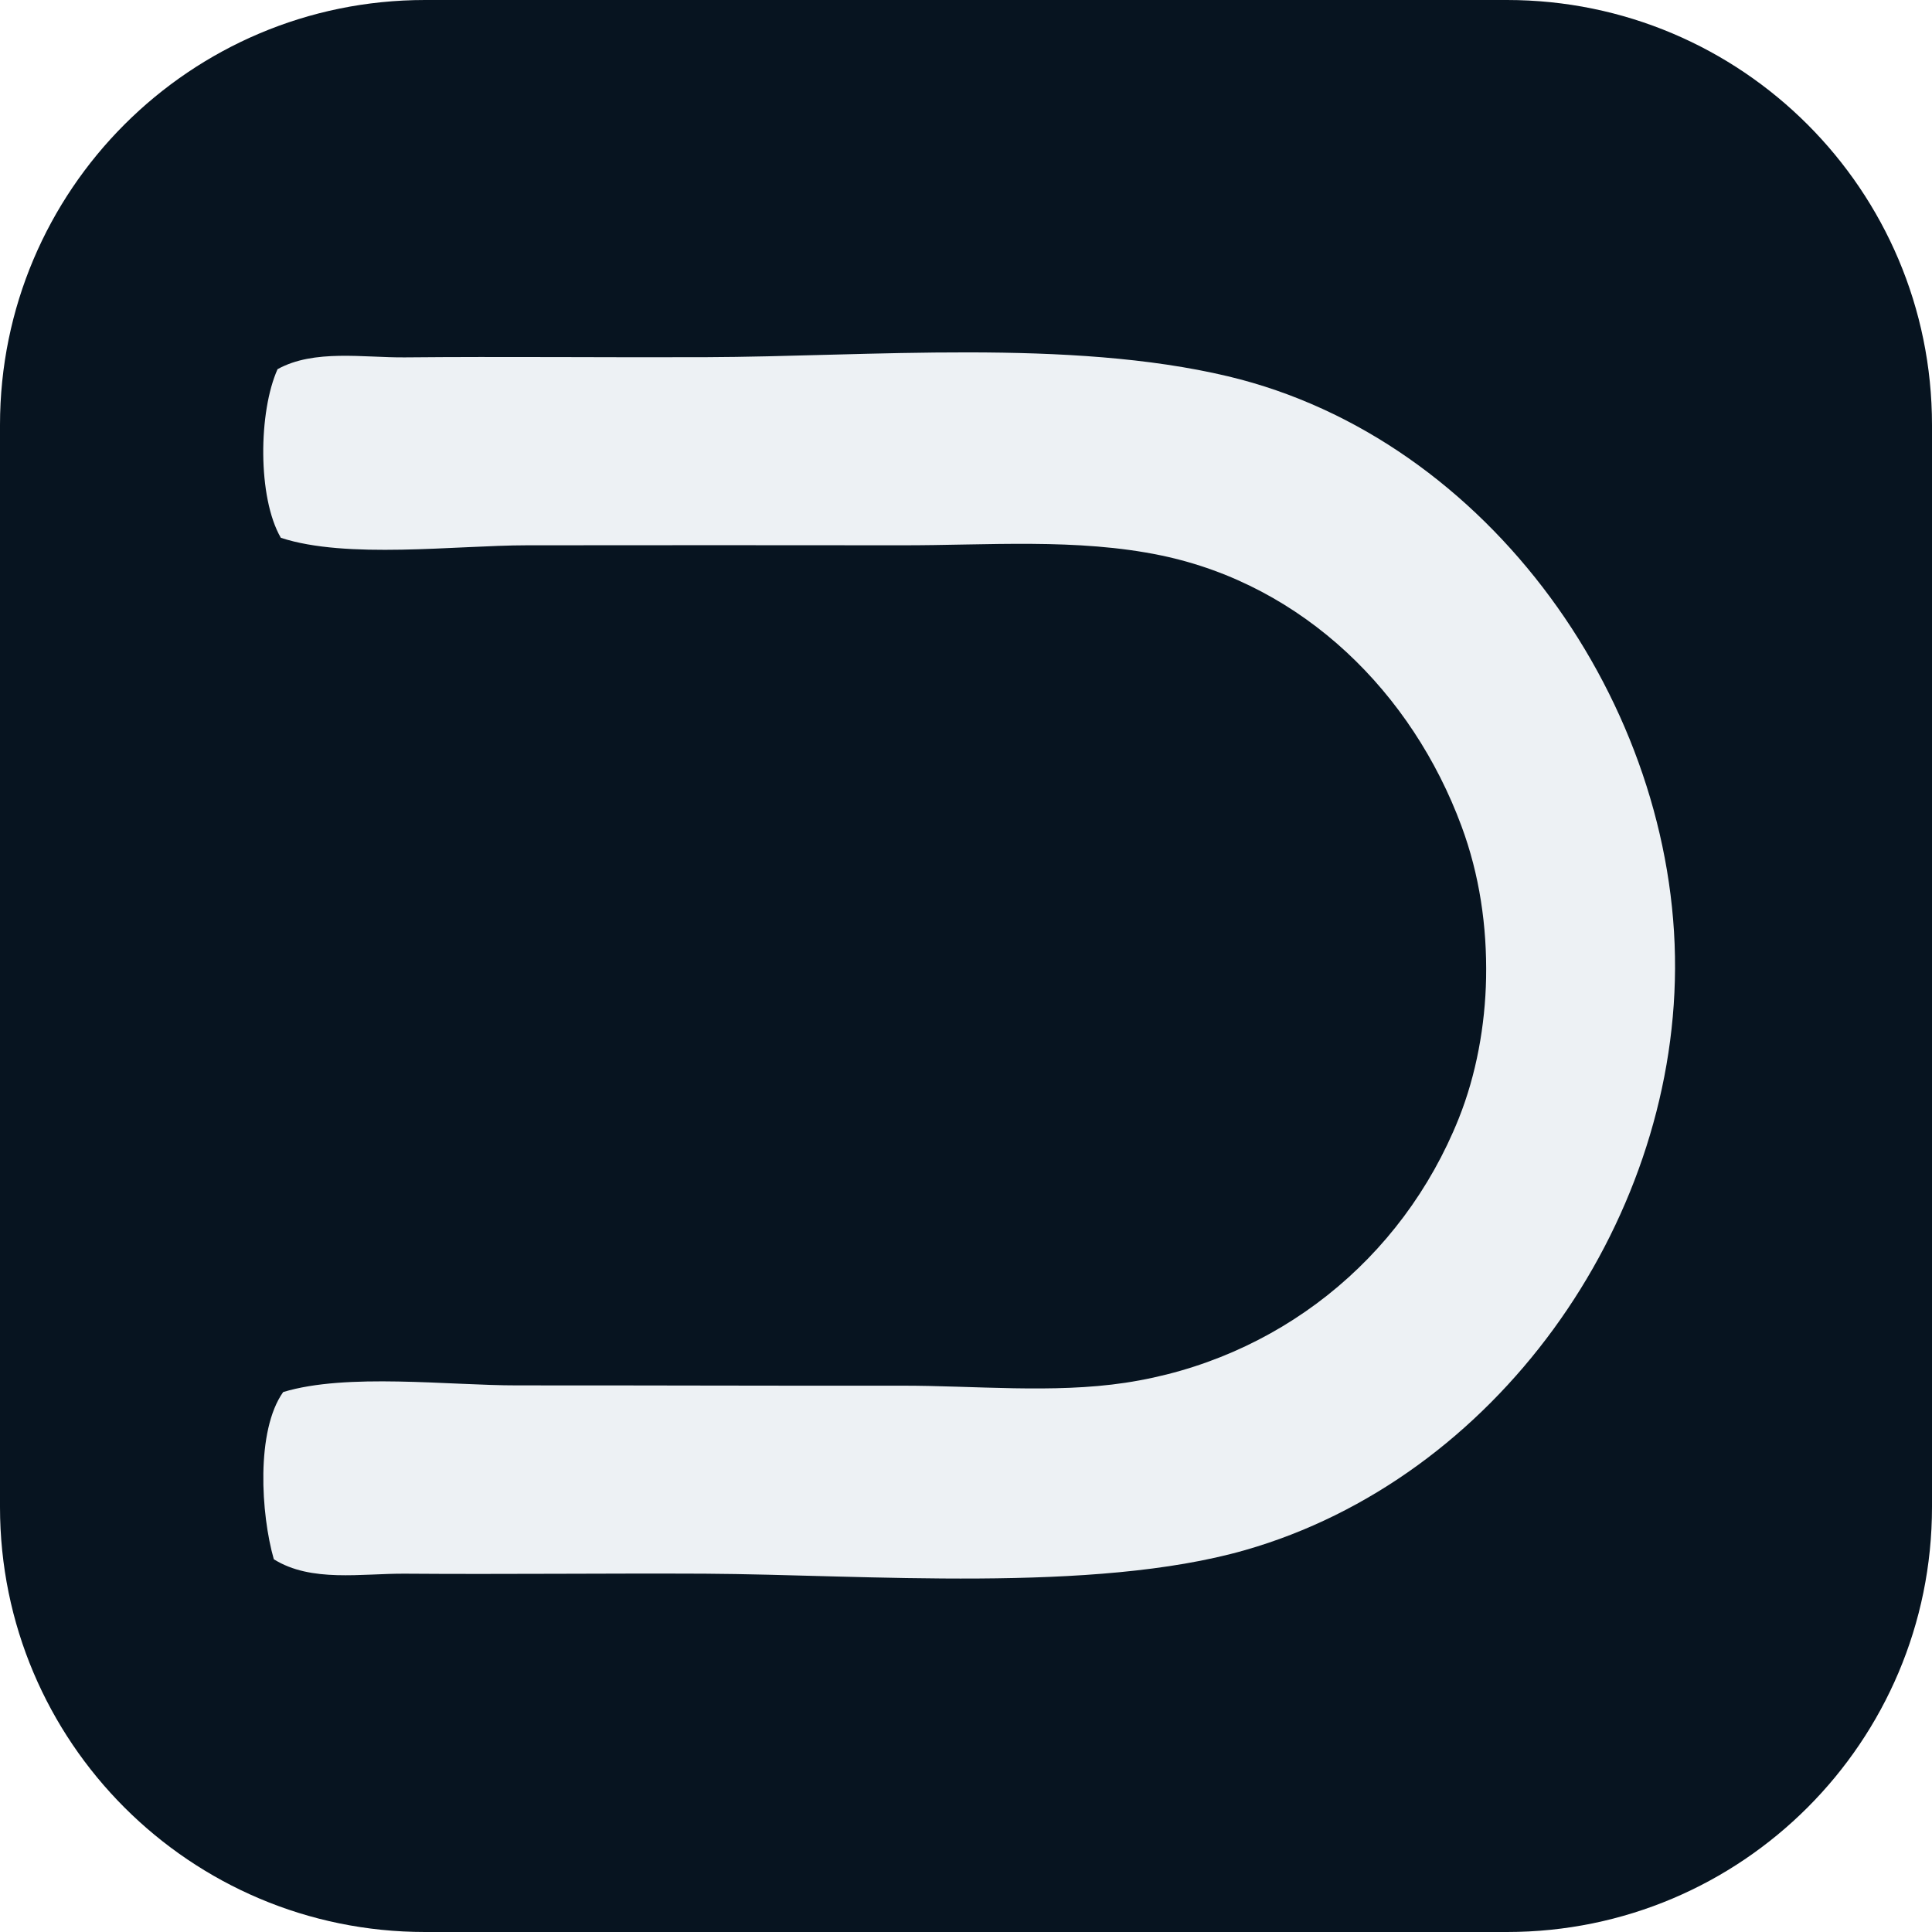
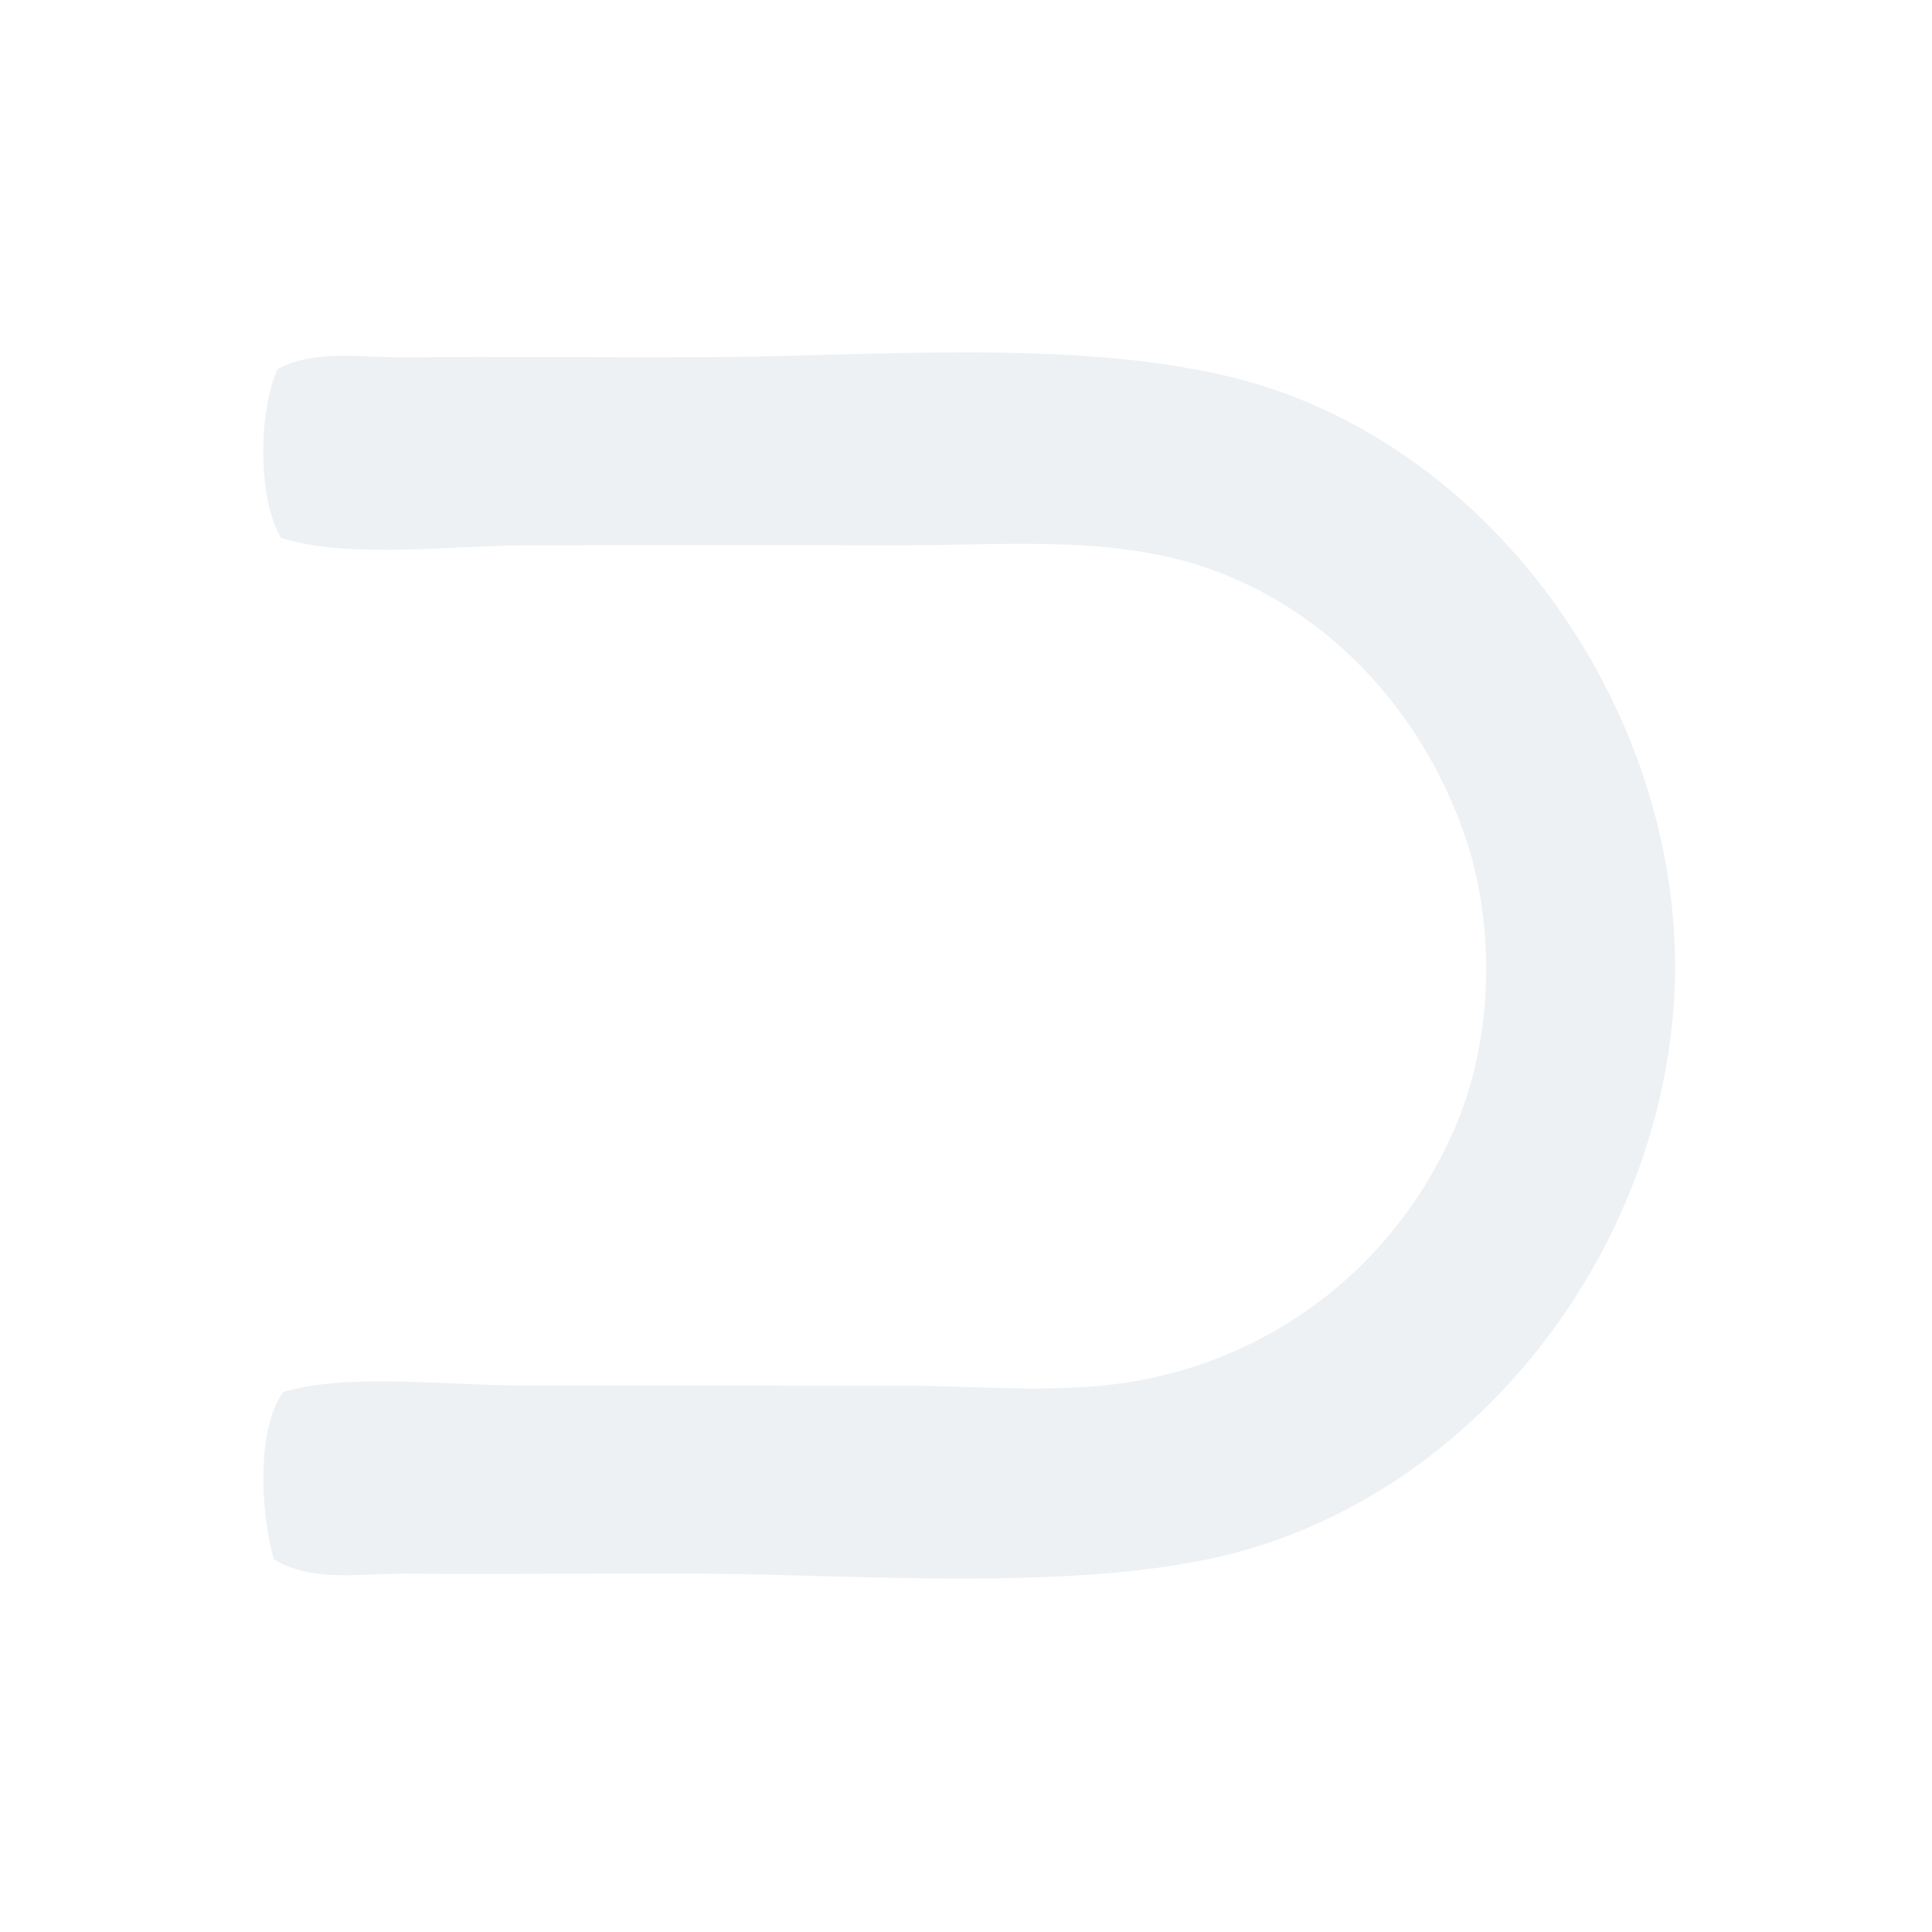
<svg xmlns="http://www.w3.org/2000/svg" viewBox="236.27 344.09 206.24 206.24" width="64" height="64">
-   <rect x="236.27" y="344.09" width="206.24" height="206.24" rx="45.37" fill="#071420" />
+   <style>
+     path { fill: #edf1f4; }
+     @media (prefers-color-scheme: light) { path { fill: #0b1c28; } }
+   </style>
  <path d="M265.5 510.54C264.12 505.73 263.57 496.81 266.5 492.69C273.29 490.63 284.18 491.99 291.5 491.98C305.17 491.97 318.83 492.03 332.5 492.01C340.3 492 348.68 492.86 356.39 491.7C372.52 489.27 385.92 478.64 391.99 463.49C393.87 458.79 394.81 453.55 394.91 448.5C395.01 442.95 394.21 437.47 392.28 432.27C387.01 418.05 375.46 406.58 360.26 403.39C351.26 401.51 341.63 402.32 332.5 402.3C319.17 402.29 305.83 402.28 292.5 402.3C284.88 402.31 273.26 403.8 266.25 401.5C263.75 397.2 263.86 388.03 265.9 383.5C269.79 381.34 275.1 382.28 279.5 382.24C290.17 382.14 300.83 382.26 311.5 382.22C329.05 382.16 350.42 380.23 367.36 384.26C395.32 390.92 415.22 419.43 415.08 447.5C414.95 474.99 395.91 501.92 369.16 509.57C352.99 514.19 328.69 512.18 311.5 512.08C300.83 512.03 290.17 512.16 279.5 512.08C274.86 512.05 269.48 513.04 265.5 510.54Z" fill="#edf1f4" />
</svg>
